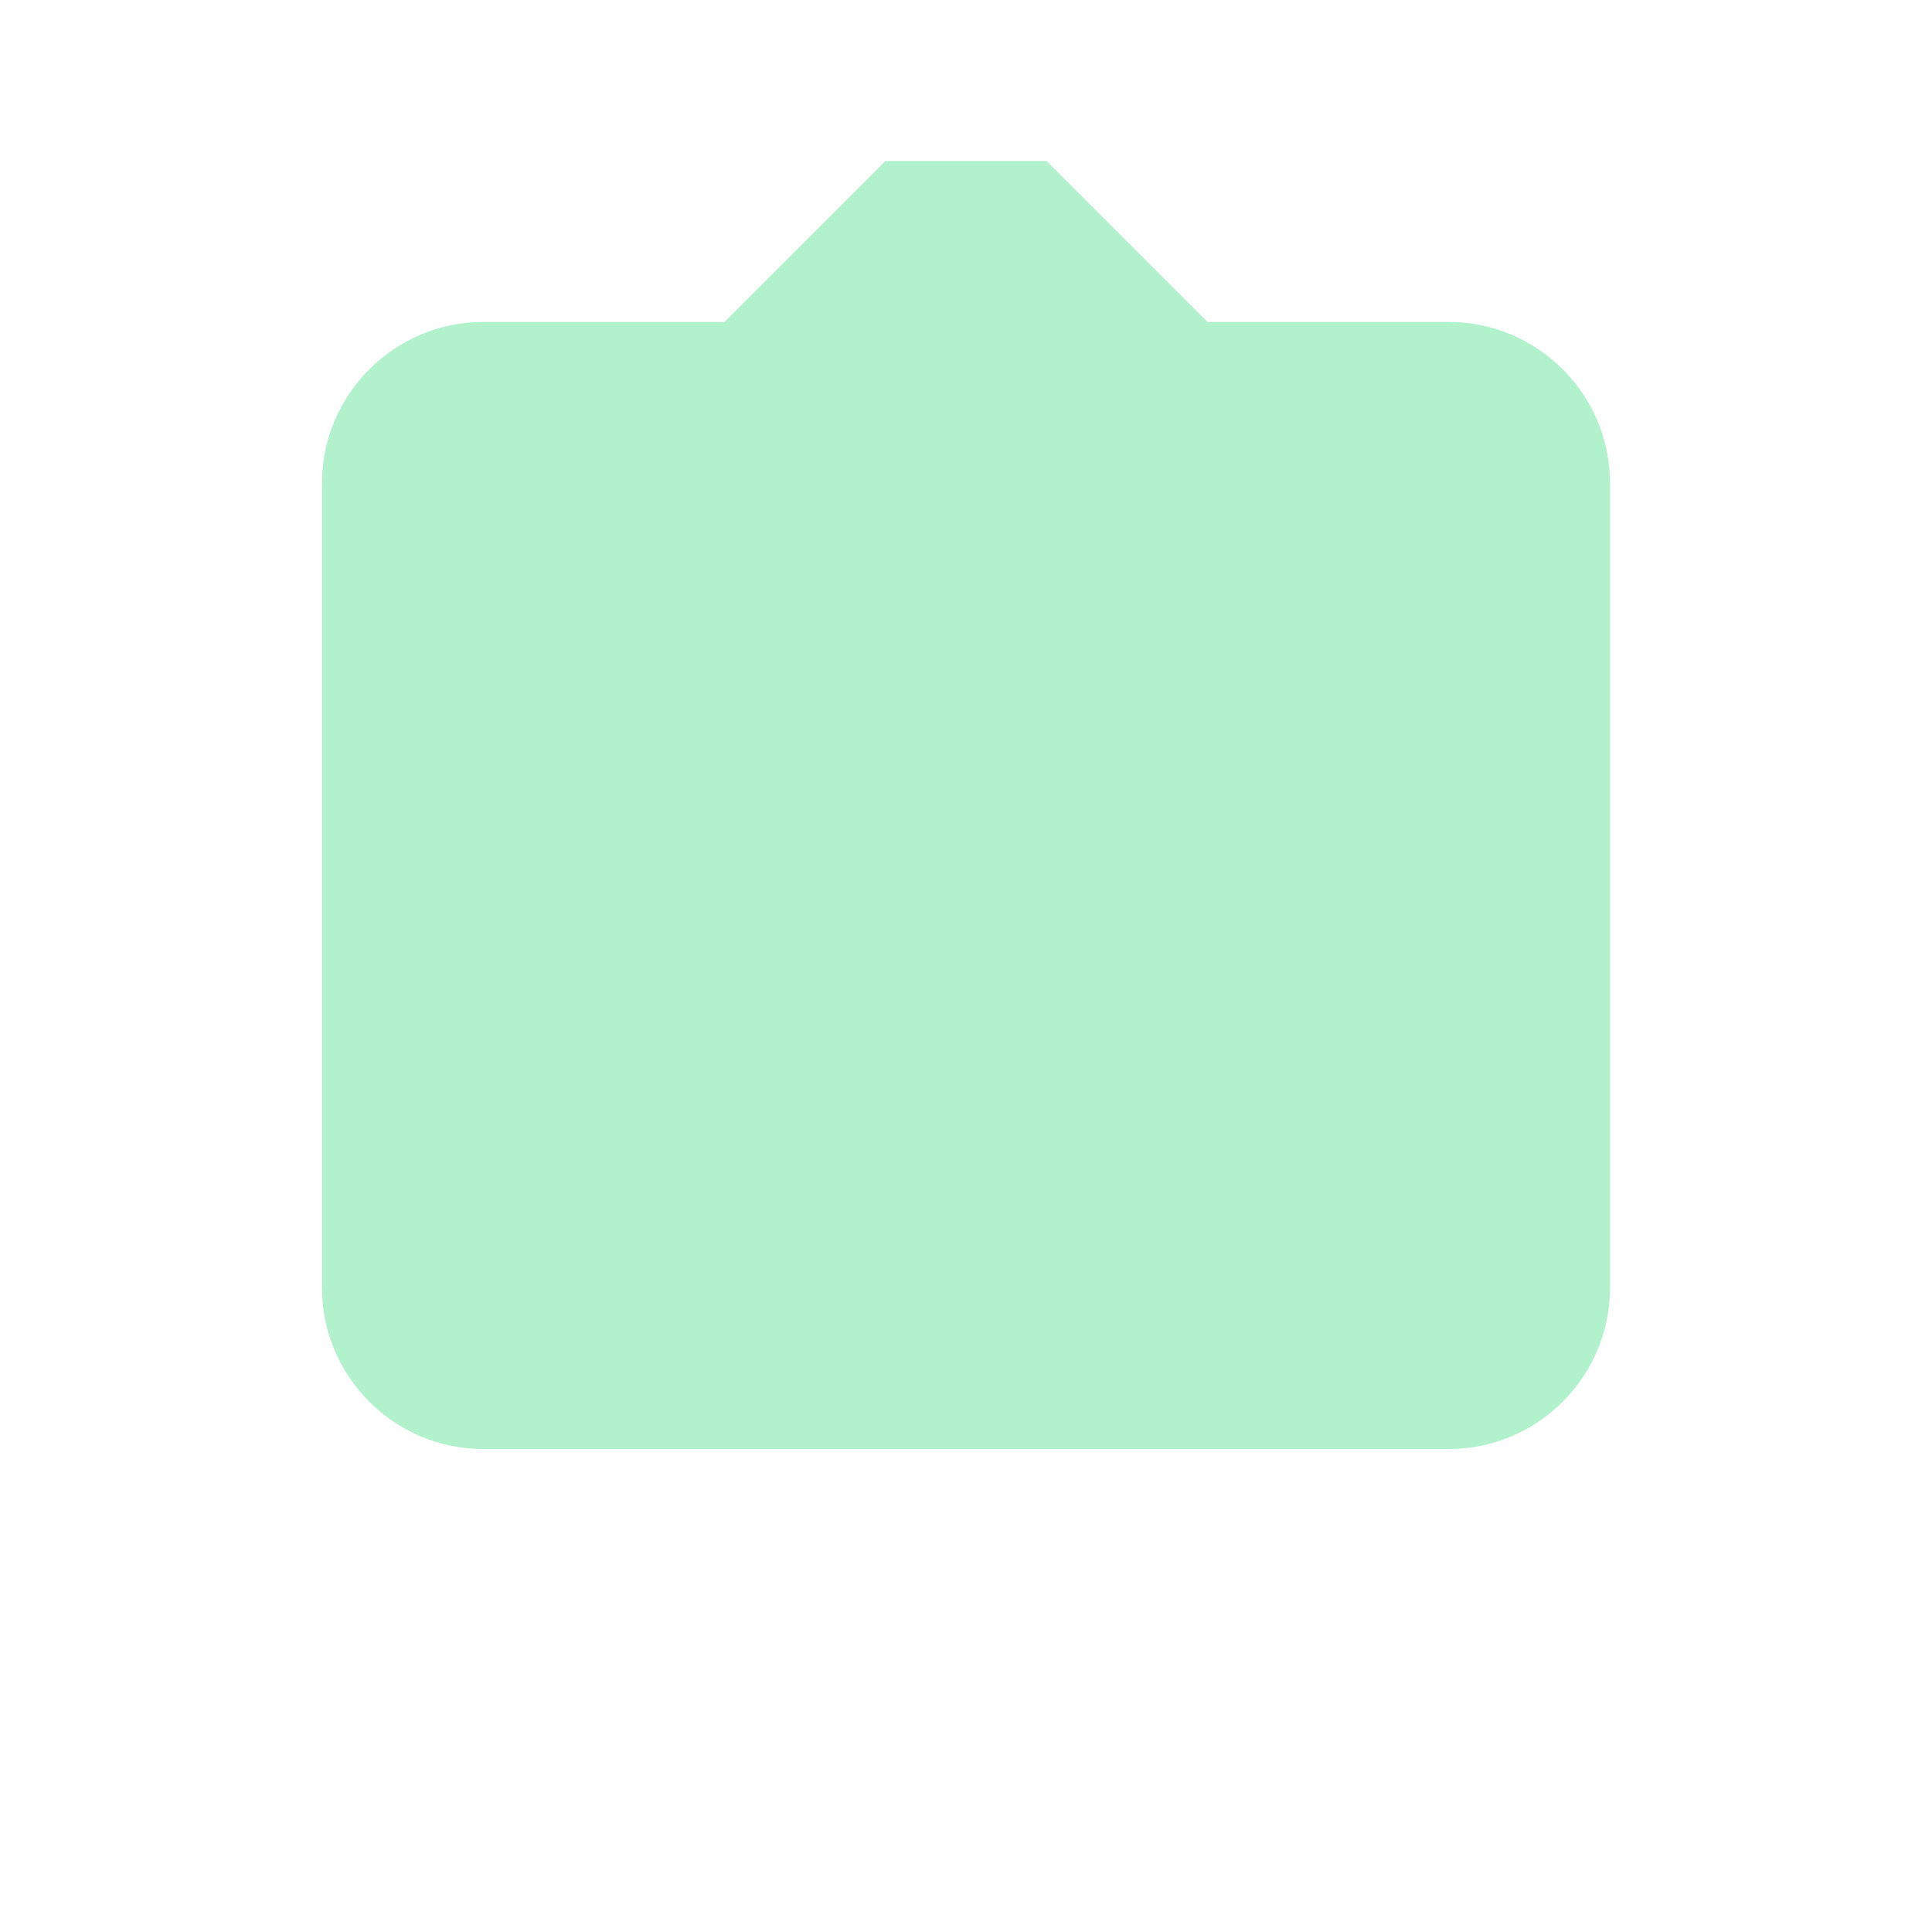
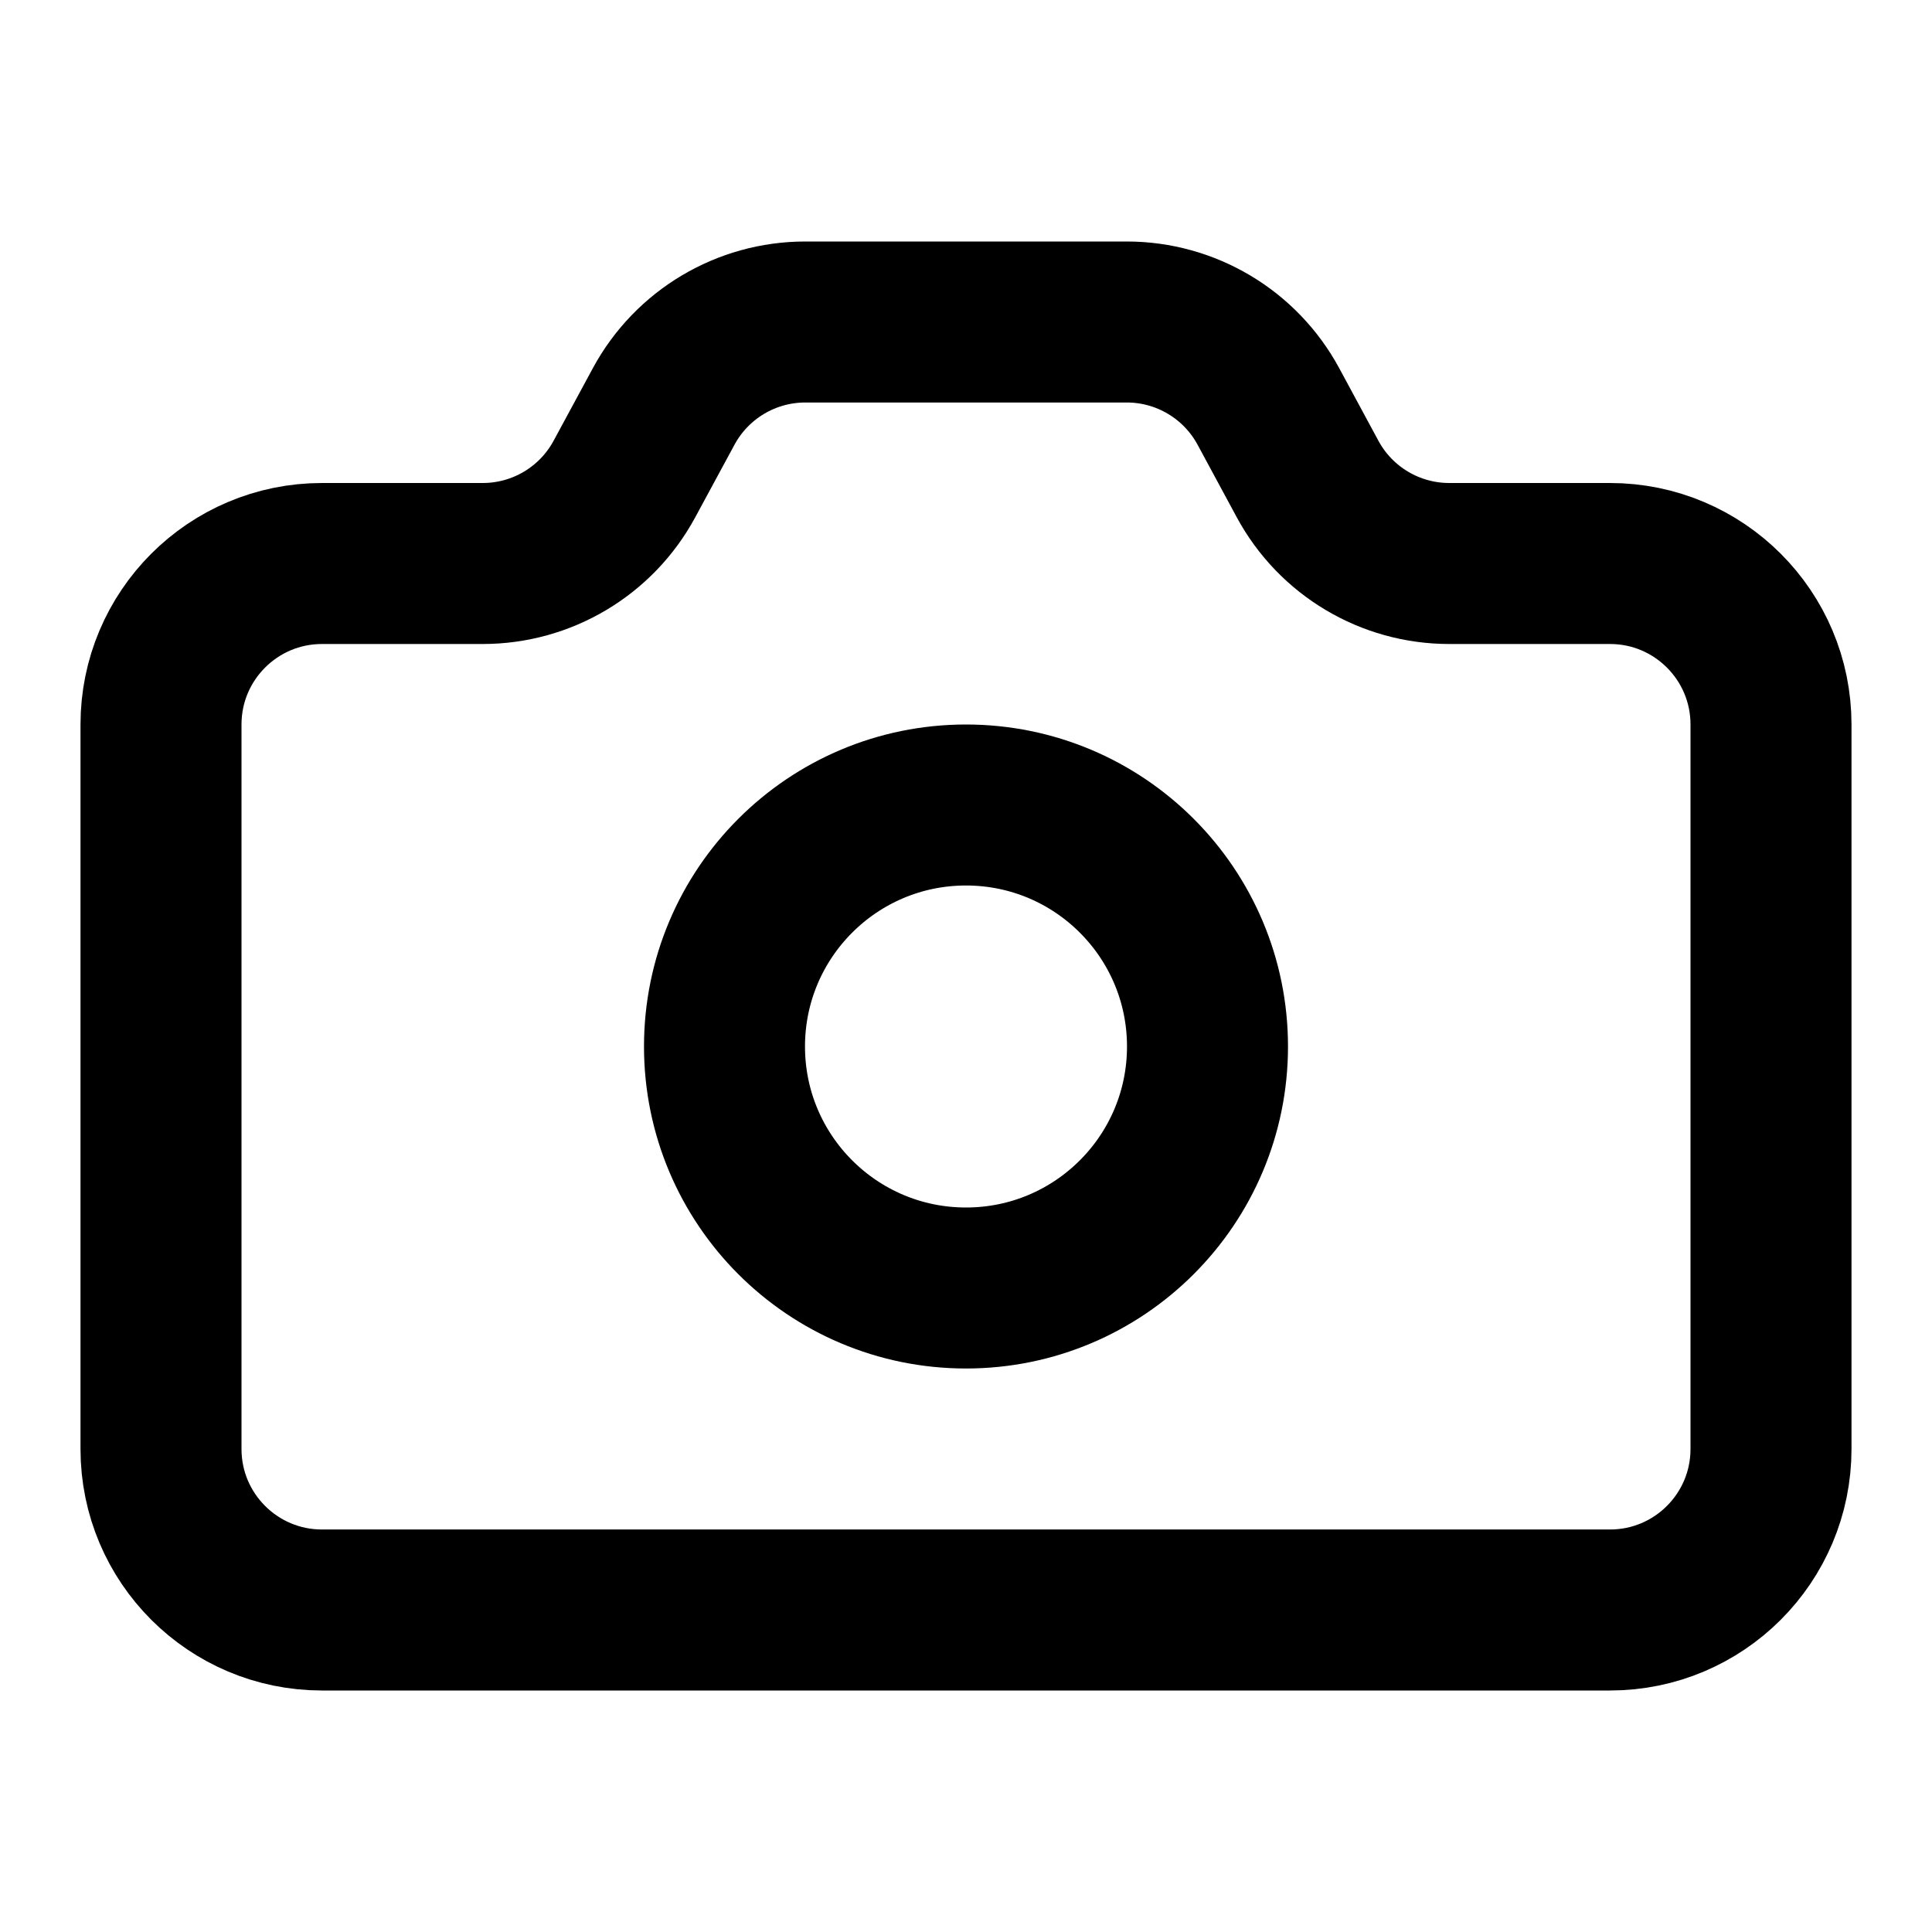
- <svg xmlns="http://www.w3.org/2000/svg" viewBox="0 0 24 24" fill="#b1f1cb">
-   <path d="M4 6c0-1.1.9-2 2-2h3l2-2h2l2 2h3c1.1 0 2 .9 2 2v10c0 1.1-.9 2-2 2H6c-1.1 0-2-.9-2-2V6z" />
-   <circle cx="12" cy="11" r="3" />
+ <svg xmlns="http://www.w3.org/2000/svg" width="24" height="24" viewBox="0 0 24 24" fill="none" stroke="currentColor" stroke-width="2" stroke-linecap="round" stroke-linejoin="round" class="lucide lucide-camera-icon lucide-camera">
+   <path d="M13.997 4a2 2 0 0 1 1.76 1.05l.486.9A2 2 0 0 0 18.003 7H20a2 2 0 0 1 2 2v9a2 2 0 0 1-2 2H4a2 2 0 0 1-2-2V9a2 2 0 0 1 2-2h1.997a2 2 0 0 0 1.759-1.048l.489-.904A2 2 0 0 1 10.004 4z" />
+   <circle cx="12" cy="13" r="3" />
</svg>
